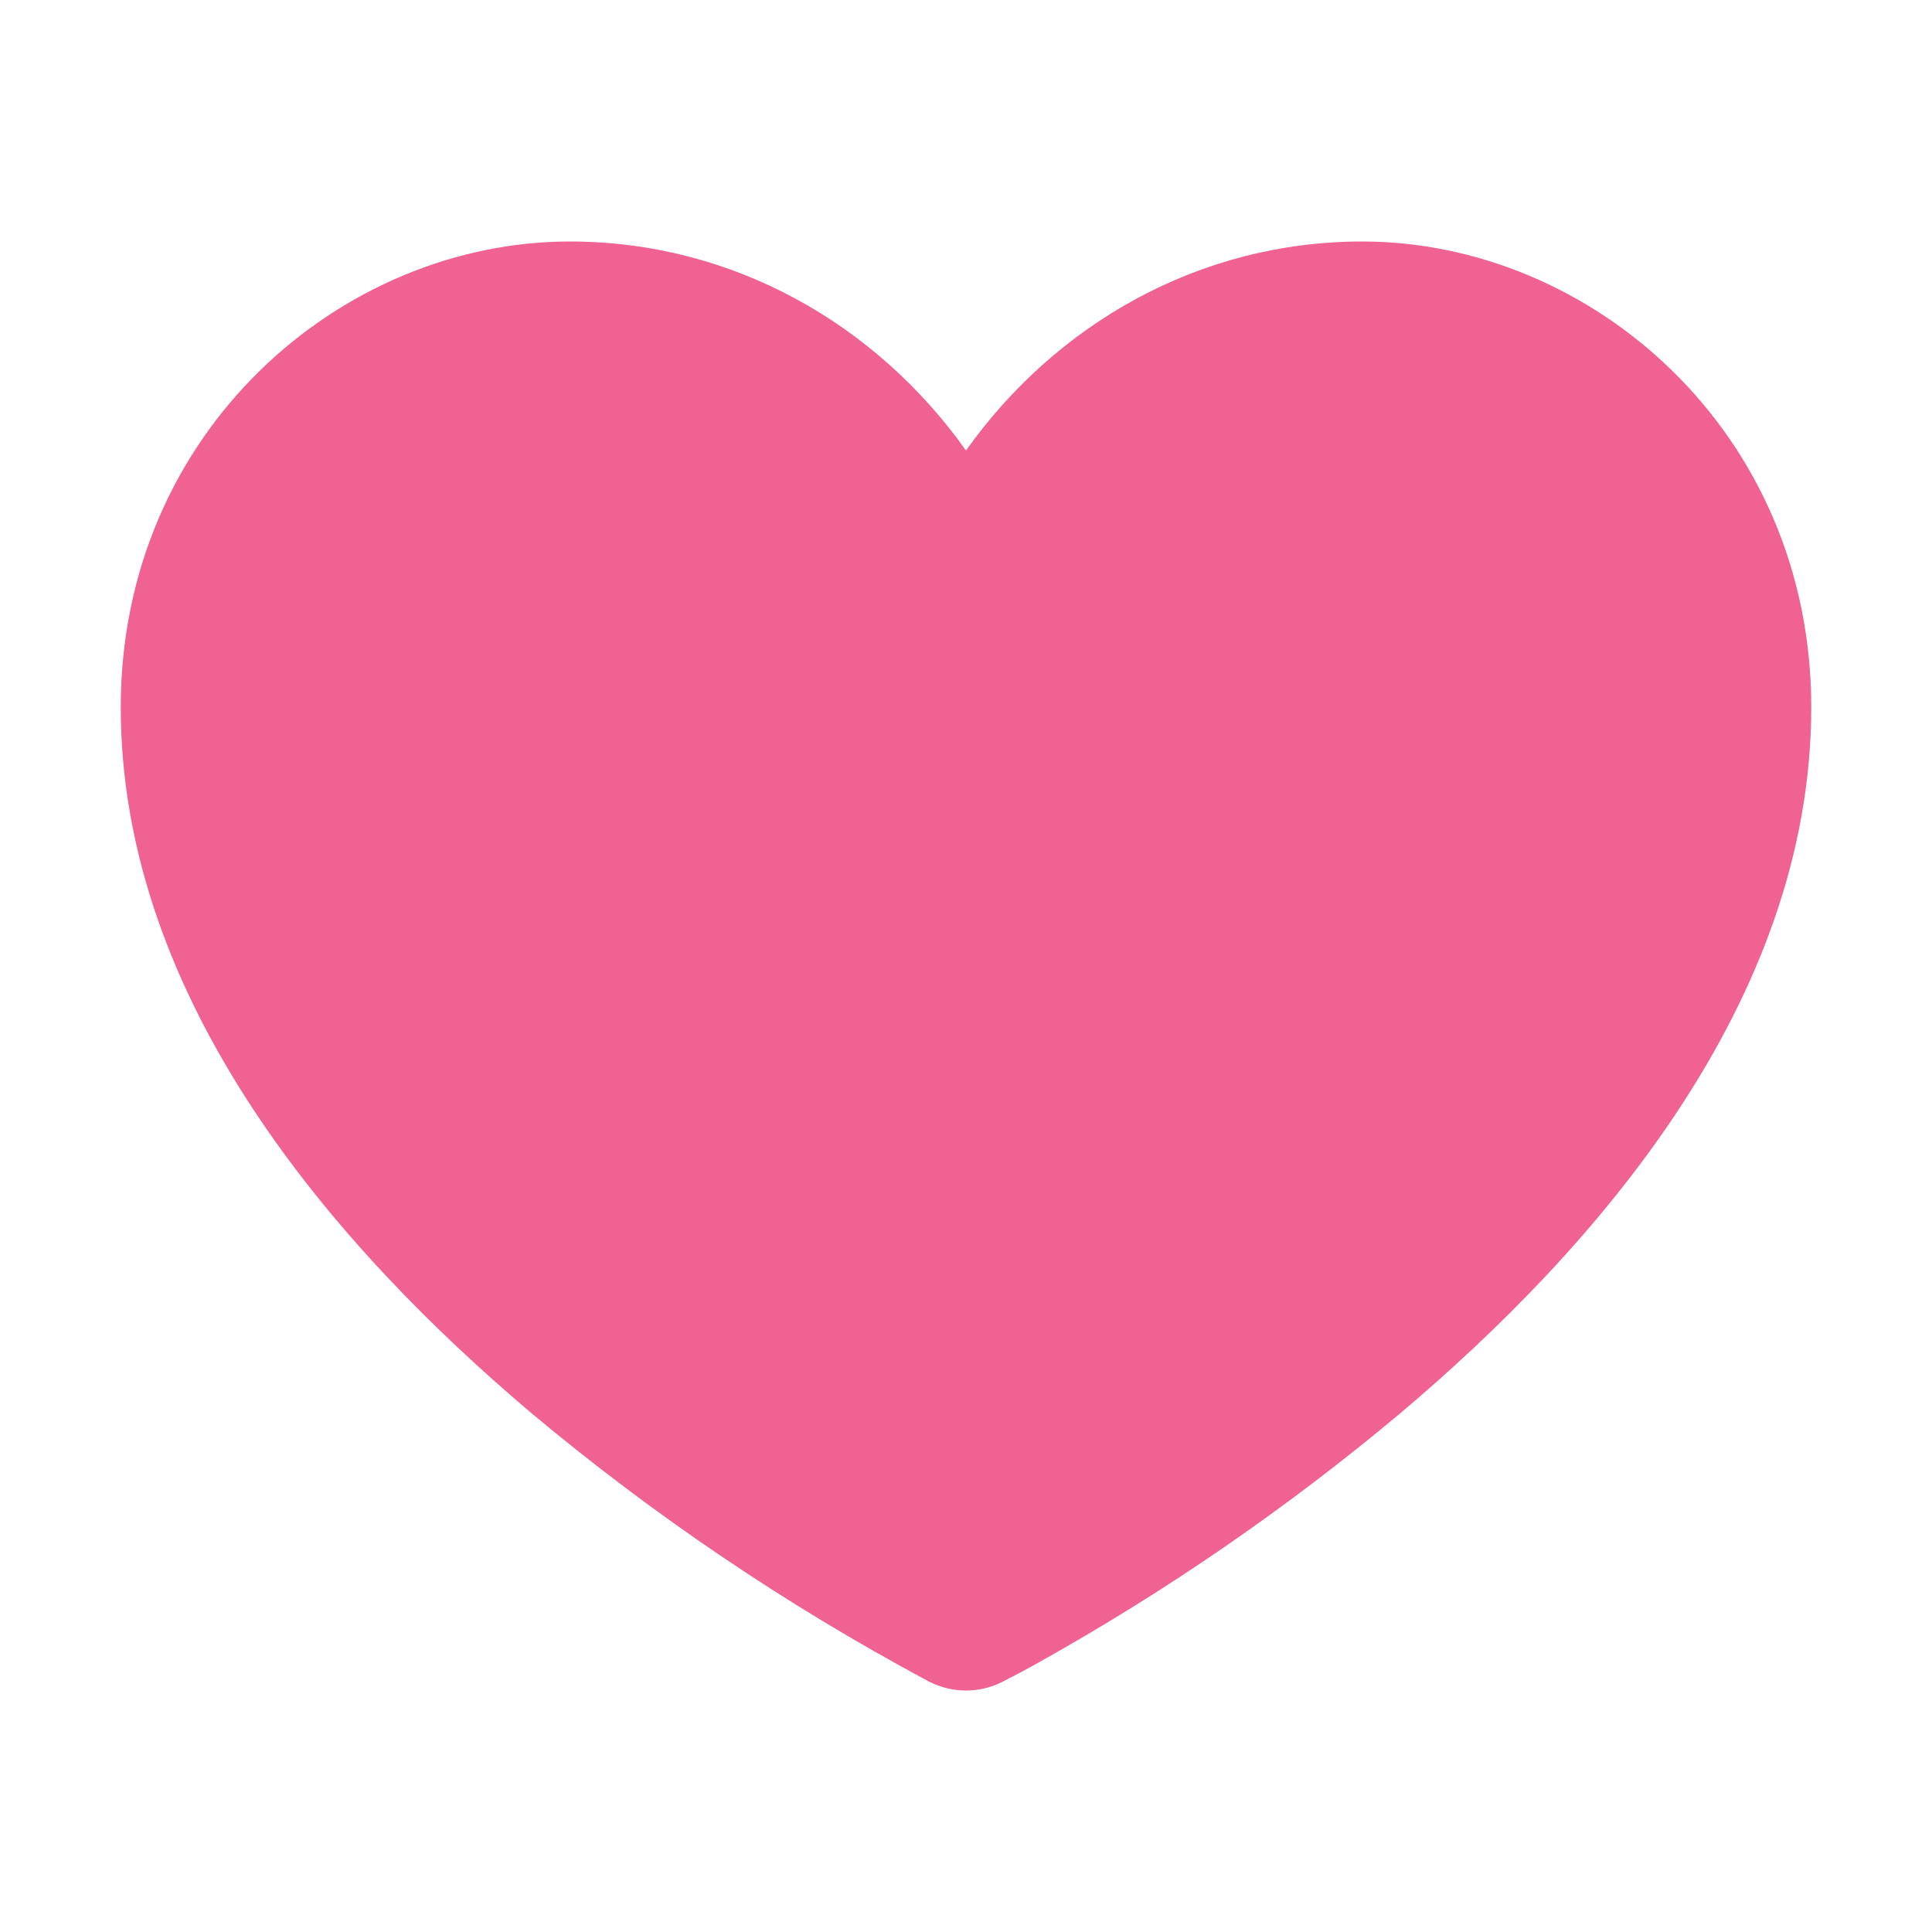
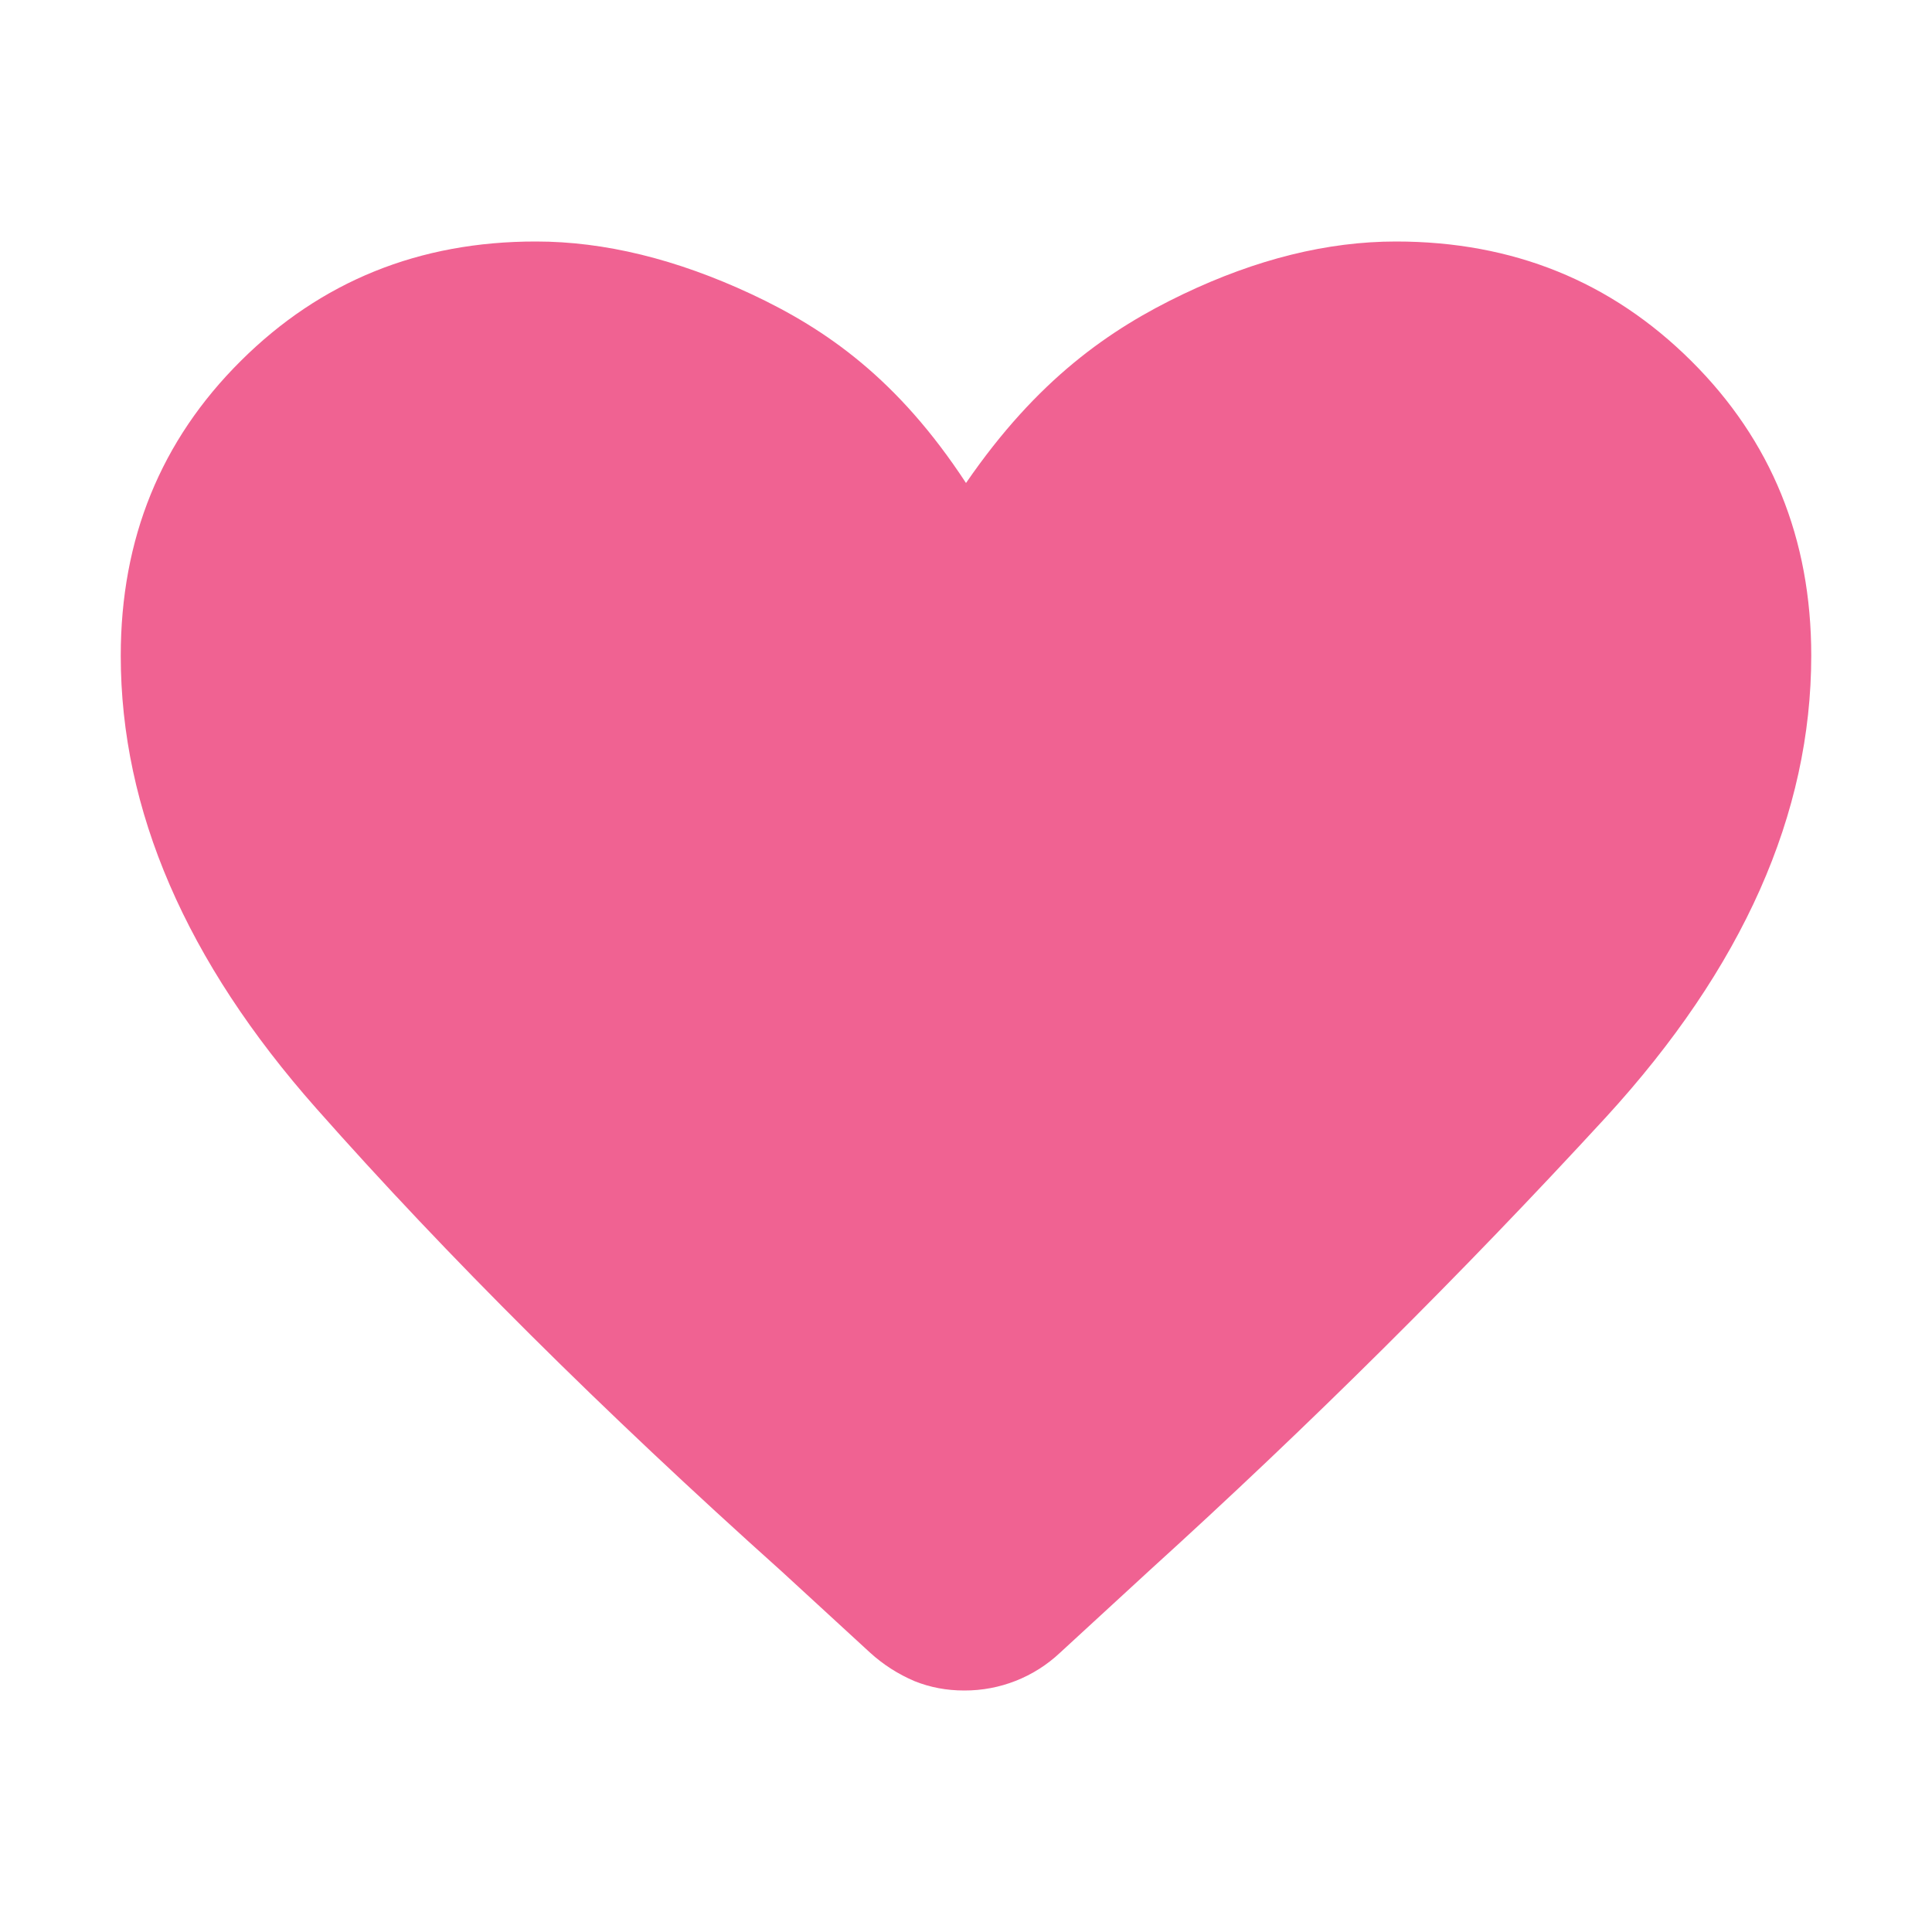
- <svg xmlns="http://www.w3.org/2000/svg" viewBox="0 0 16 16">
-   <path fill="#f06292" d="M7.698 13.928h-.002l-.005-.002-.016-.01A19.308 18.914 0 0 1 4.4 11.702C2.79 10.341 1 8.3 1 5.857 1 3.574 2.825 2 4.719 2 6.072 2 7.259 2.687 8 3.731 8.741 2.687 9.928 2 11.281 2 13.175 2 15 3.574 15 5.857c0 2.443-1.789 4.484-3.4 5.844a19.332 18.938 0 0 1-3.004 2.07 6.258 6.13 0 0 1-.271.145l-.016.009-.007.003a.656.643 0 0 1-.604 0" />
+ <svg xmlns="http://www.w3.org/2000/svg" fill="#f06292" viewBox="0 0 16 16">
+   <path d="M7.984 14q-.217 0-.409-.077a1.3 1.3 0 0 1-.369-.236l-.73-.671Q4.24 11.012 2.62 9.18 1 7.35 1 5.43q0-1.453.994-2.441.995-.99 2.445-.989.85 0 1.784.436C6.845 2.727 7.438 3.142 8 4c.59-.858 1.189-1.273 1.798-1.564Q10.711 2 11.561 2q1.45 0 2.445.989.994.988.994 2.44 0 1.967-1.7 3.823A59 59 0 0 1 9.526 13l-.747.687a1.15 1.15 0 0 1-.794.313z" />
</svg>
